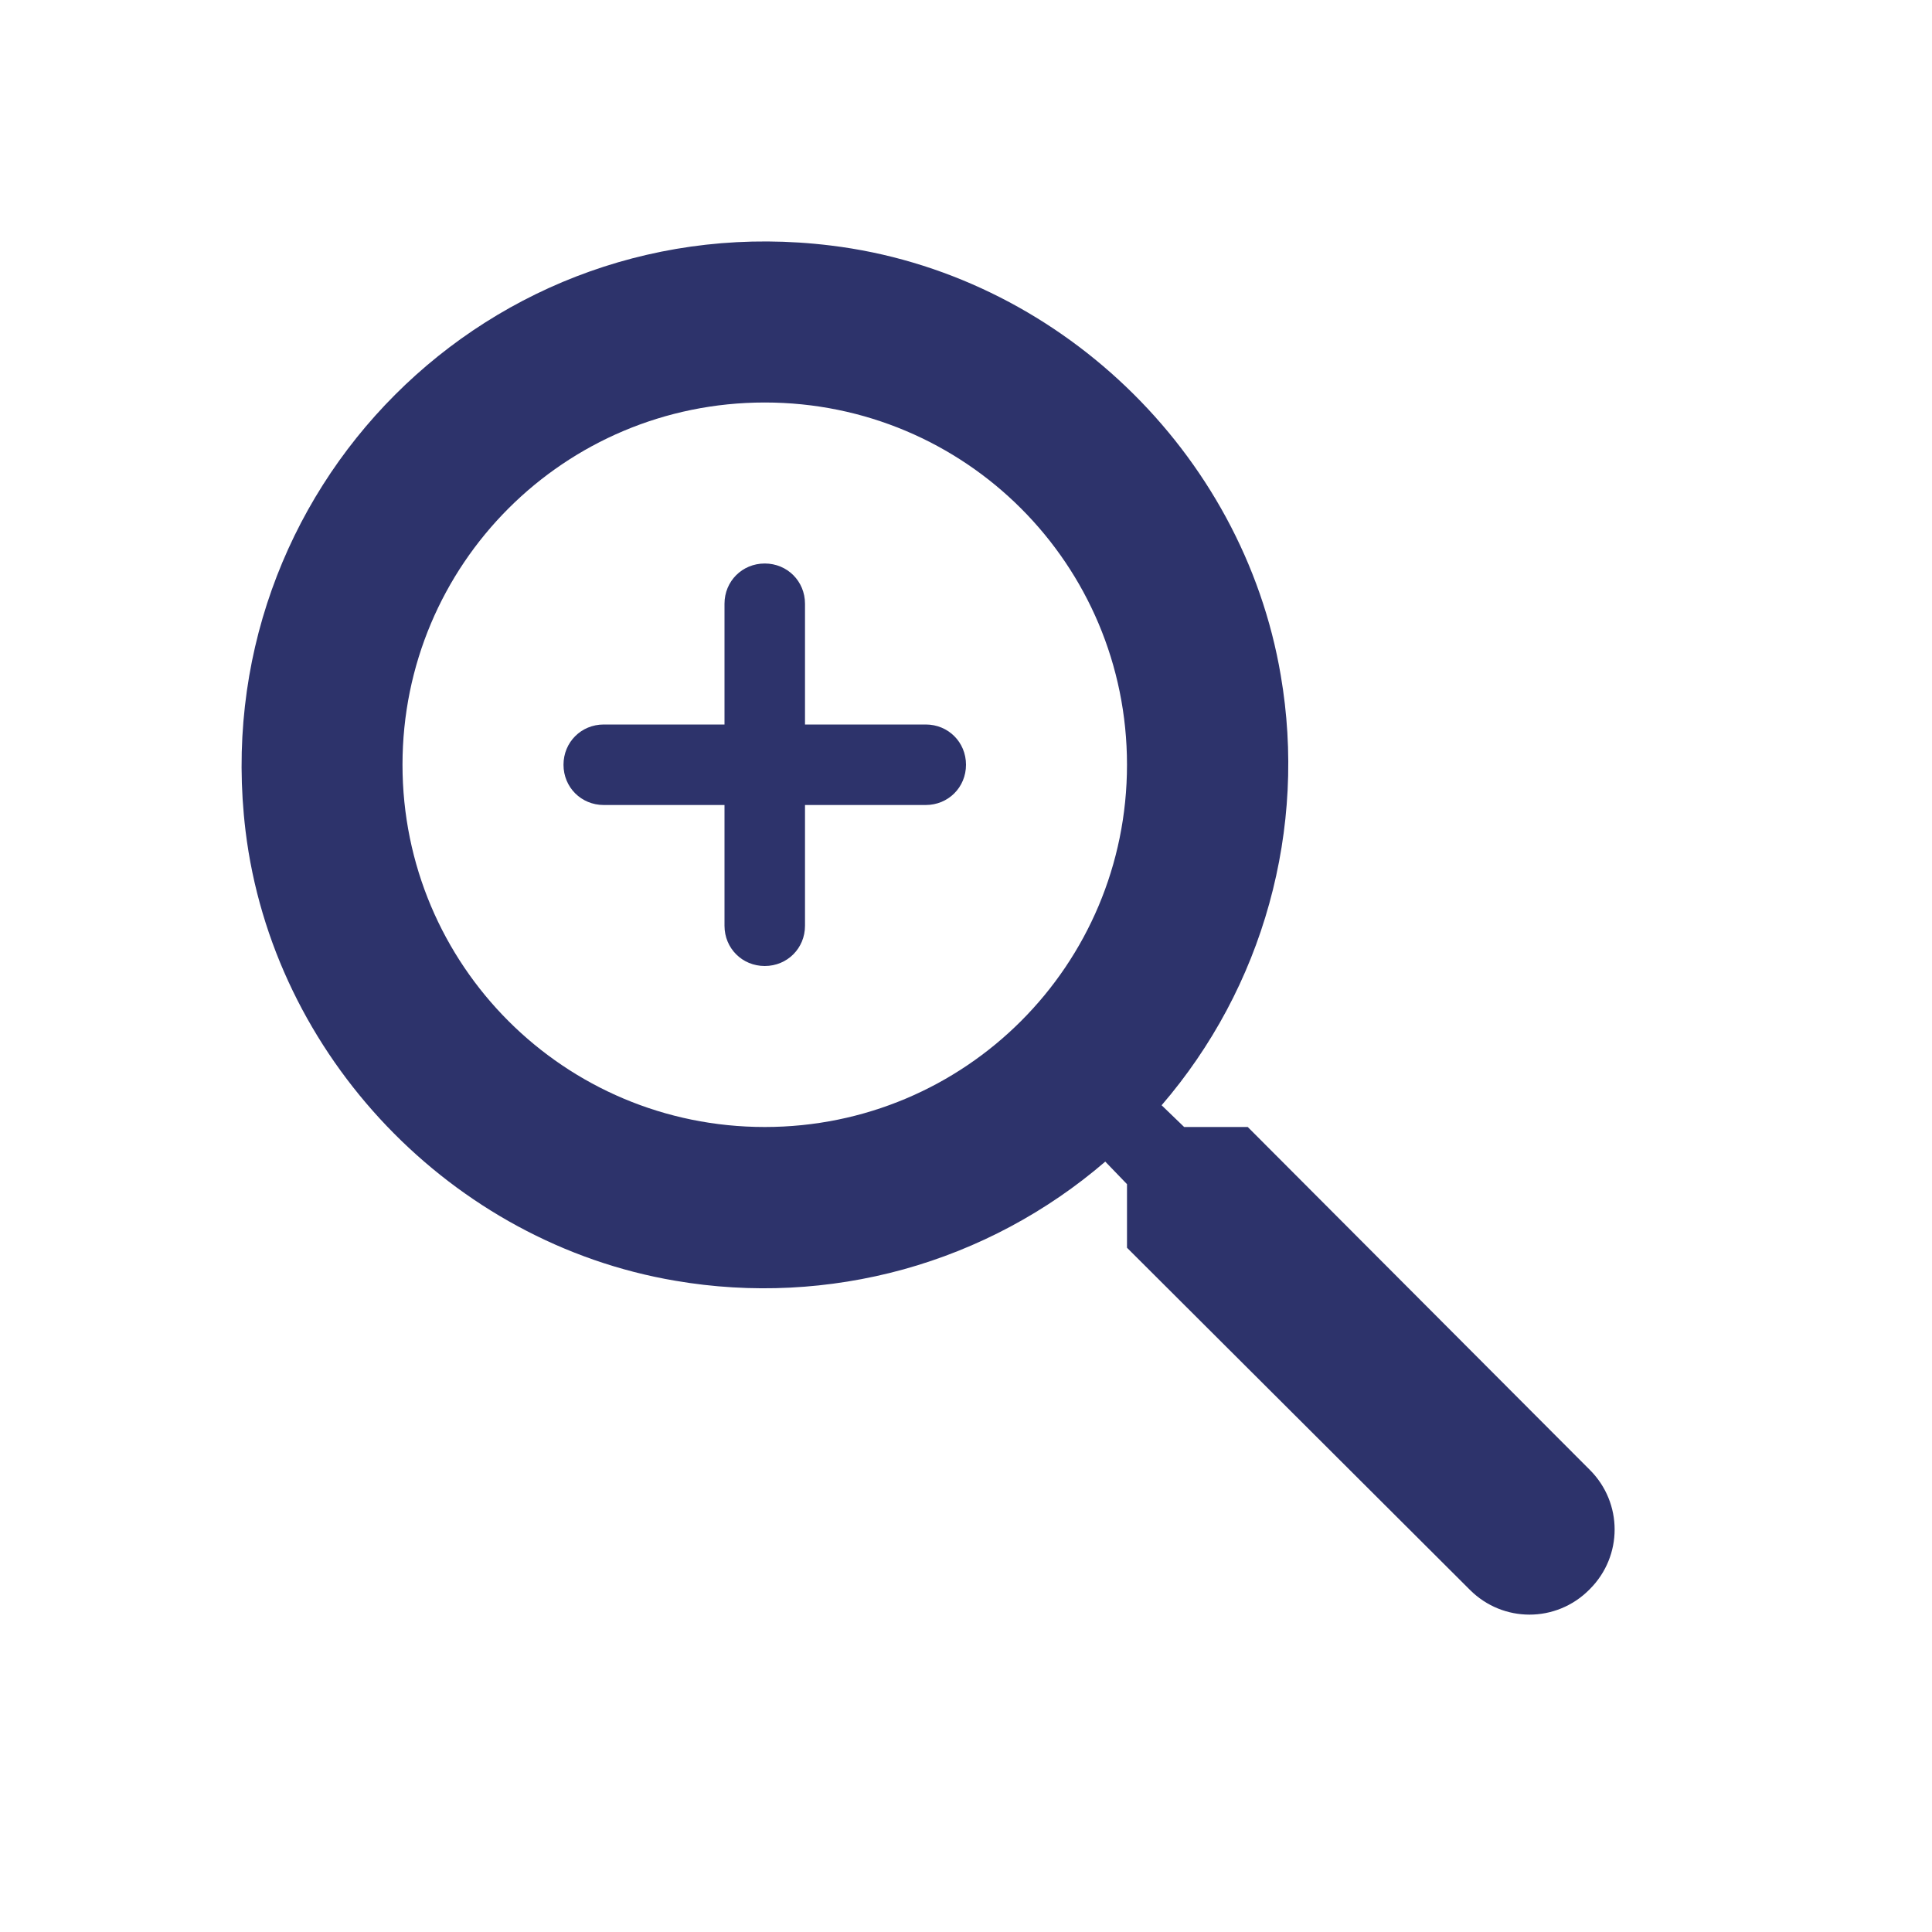
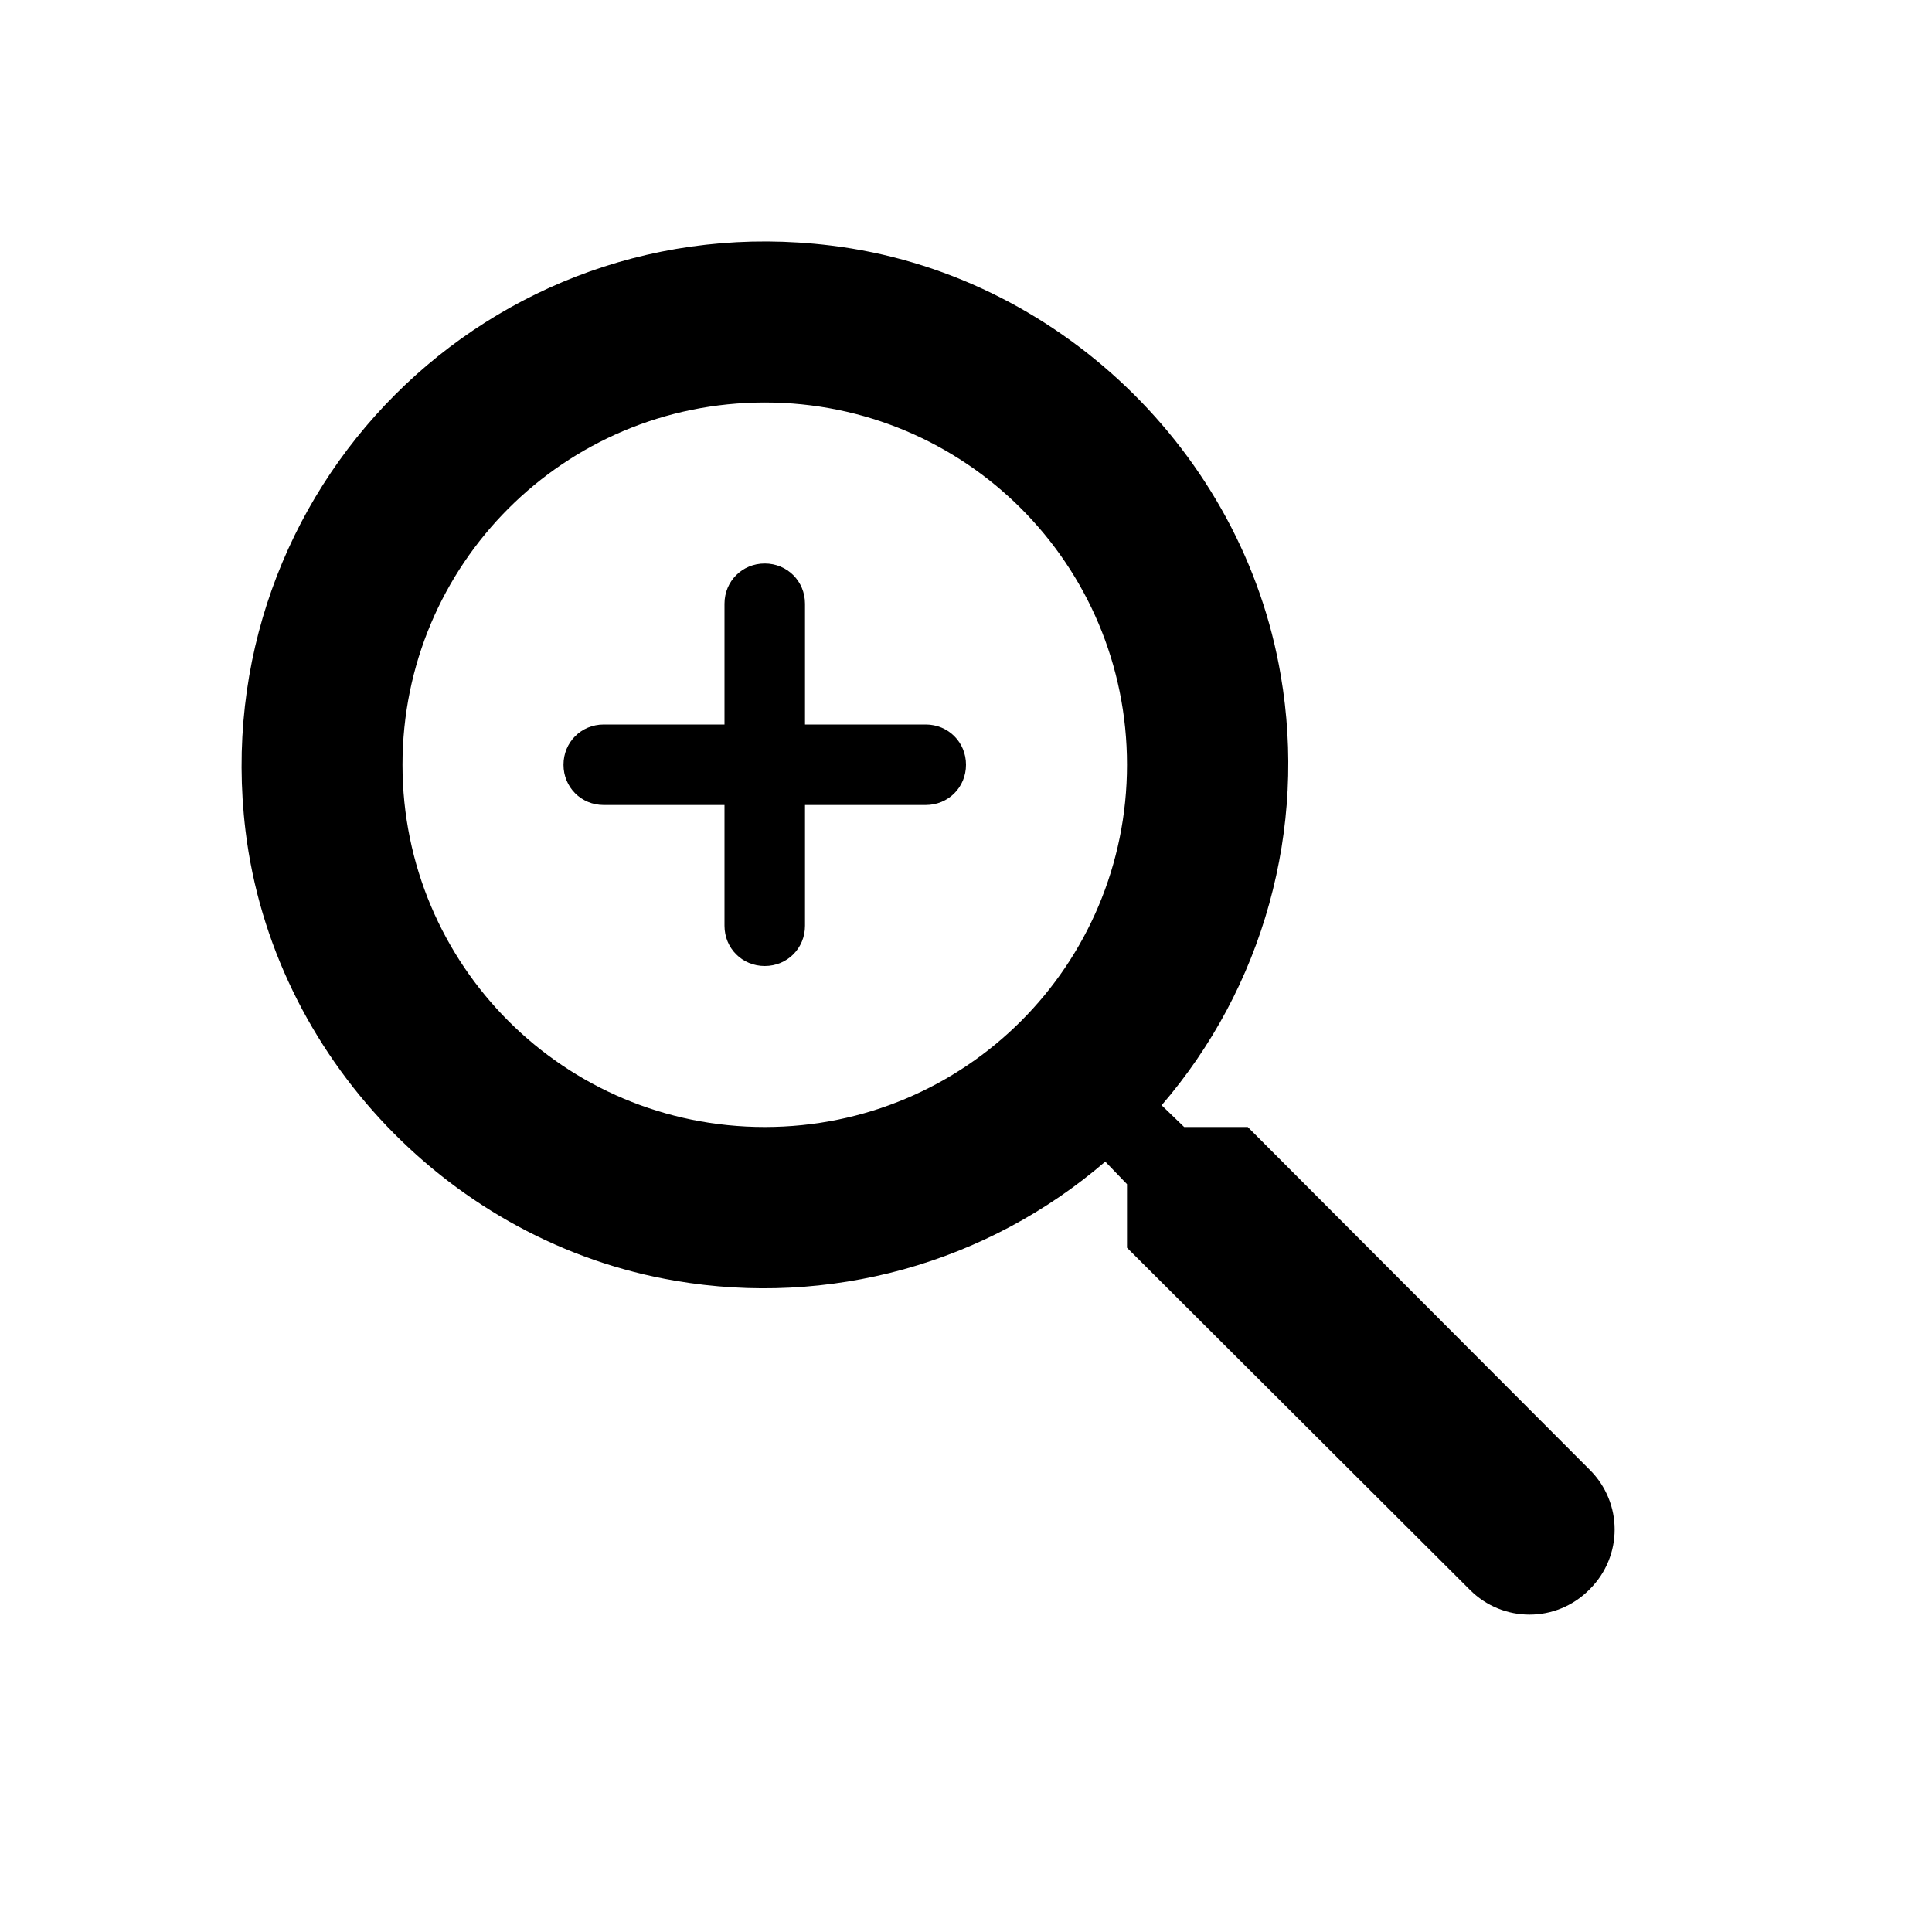
<svg xmlns="http://www.w3.org/2000/svg" width="24" height="24" viewBox="0 0 24 24" fill="none">
-   <path d="M15.5 14H14.71L14.43 13.73C15.055 13.004 15.512 12.149 15.767 11.226C16.023 10.303 16.072 9.334 15.91 8.39C15.44 5.61 13.12 3.39 10.32 3.05C6.09 2.53 2.54 6.09 3.05 10.32C3.39 13.12 5.61 15.44 8.39 15.91C9.334 16.072 10.302 16.023 11.226 15.768C12.149 15.512 13.004 15.055 13.73 14.43L14 14.71V15.5L18.26 19.75C18.67 20.16 19.33 20.16 19.74 19.75L19.75 19.74C20.16 19.33 20.16 18.67 19.75 18.26L15.5 14ZM9.5 14C7.01 14 5 11.99 5 9.5C5 7.01 7.01 5 9.5 5C11.99 5 14 7.01 14 9.5C14 11.99 11.99 14 9.5 14ZM9.5 7C9.22 7 9 7.22 9 7.5V9H7.5C7.22 9 7 9.22 7 9.5C7 9.78 7.22 10 7.5 10H9V11.5C9 11.78 9.22 12 9.5 12C9.78 12 10 11.78 10 11.5V10H11.5C11.78 10 12 9.78 12 9.5C12 9.22 11.78 9 11.5 9H10V7.5C10 7.22 9.78 7 9.5 7Z" fill="#2D336B" />
+   <path d="M15.5 14H14.71L14.43 13.73C15.055 13.004 15.512 12.149 15.767 11.226C16.023 10.303 16.072 9.334 15.91 8.39C15.44 5.61 13.12 3.39 10.32 3.05C6.09 2.53 2.54 6.09 3.05 10.32C3.39 13.12 5.61 15.44 8.39 15.91C9.334 16.072 10.302 16.023 11.226 15.768C12.149 15.512 13.004 15.055 13.73 14.43L14 14.71V15.5L18.26 19.75C18.67 20.16 19.33 20.16 19.74 19.75L19.75 19.74C20.16 19.33 20.16 18.67 19.75 18.26L15.5 14ZM9.5 14C7.01 14 5 11.99 5 9.5C5 7.01 7.01 5 9.5 5C11.99 5 14 7.01 14 9.5C14 11.99 11.99 14 9.5 14ZM9.5 7C9.22 7 9 7.22 9 7.5V9H7.5C7.22 9 7 9.22 7 9.5C7 9.78 7.22 10 7.5 10H9V11.5C9 11.78 9.22 12 9.5 12C9.78 12 10 11.78 10 11.5V10H11.5C11.78 10 12 9.78 12 9.5C12 9.22 11.78 9 11.5 9H10V7.5C10 7.22 9.78 7 9.5 7Z" fill="currentColor" />
</svg>
